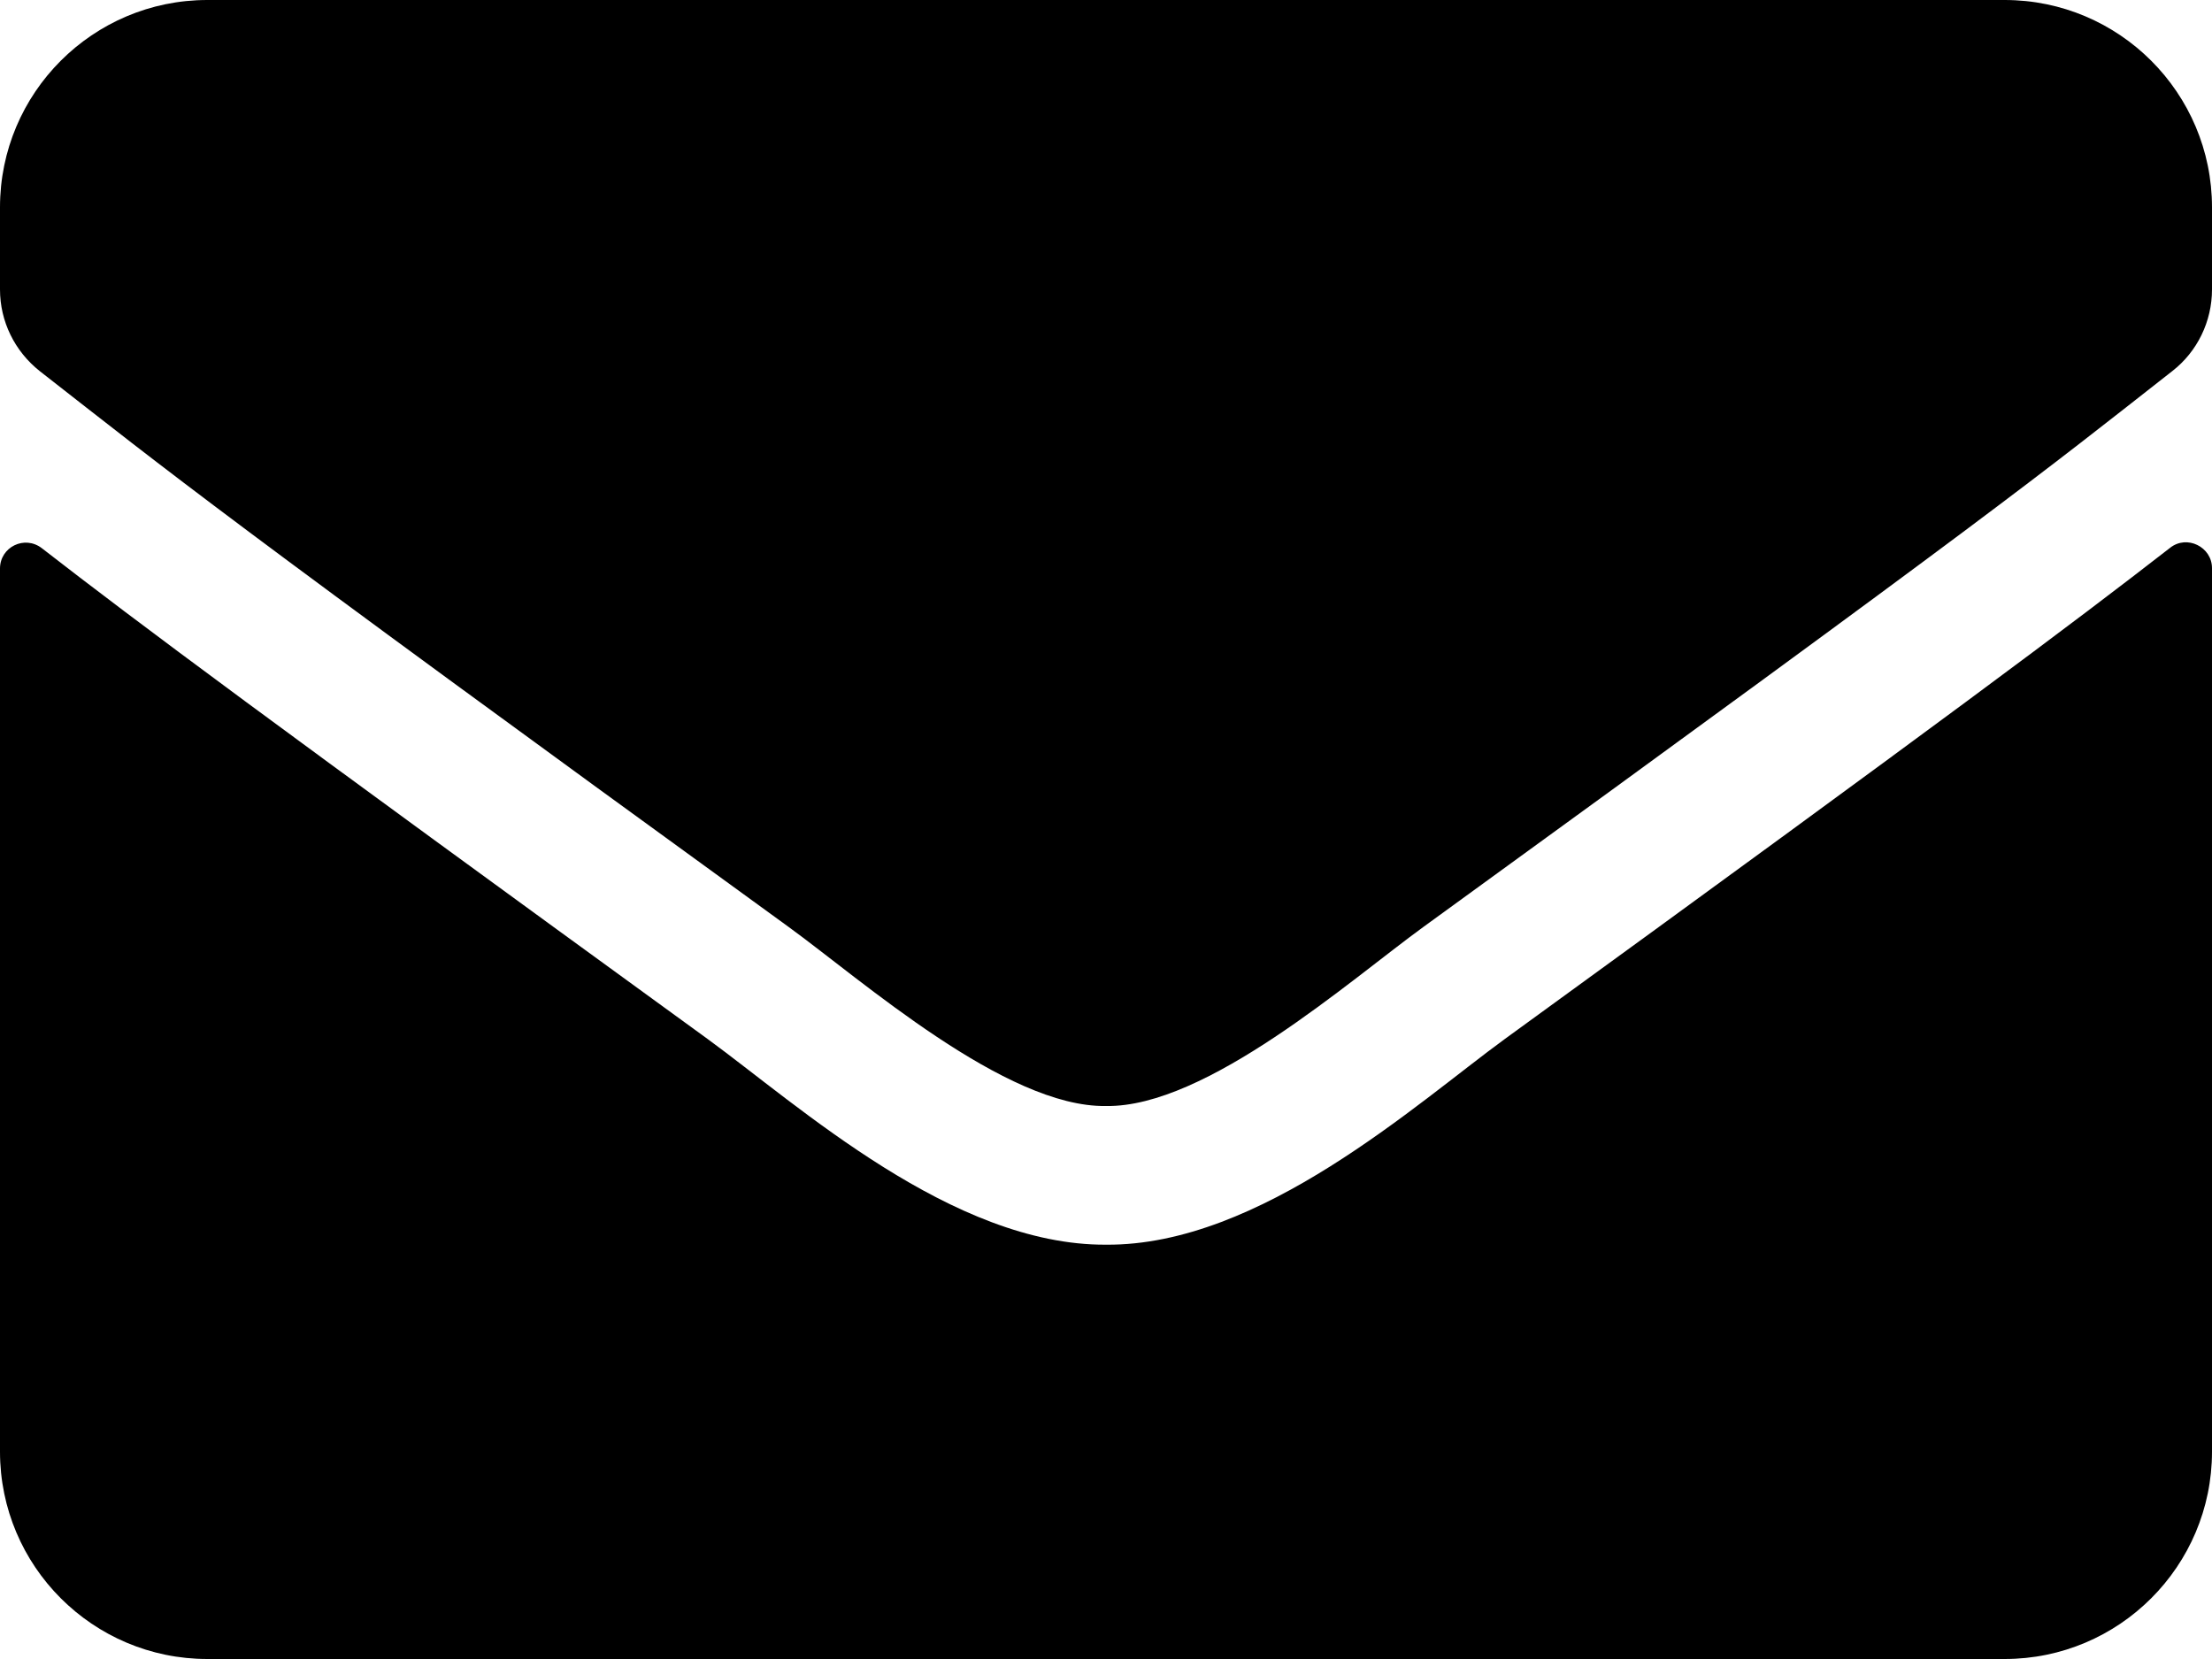
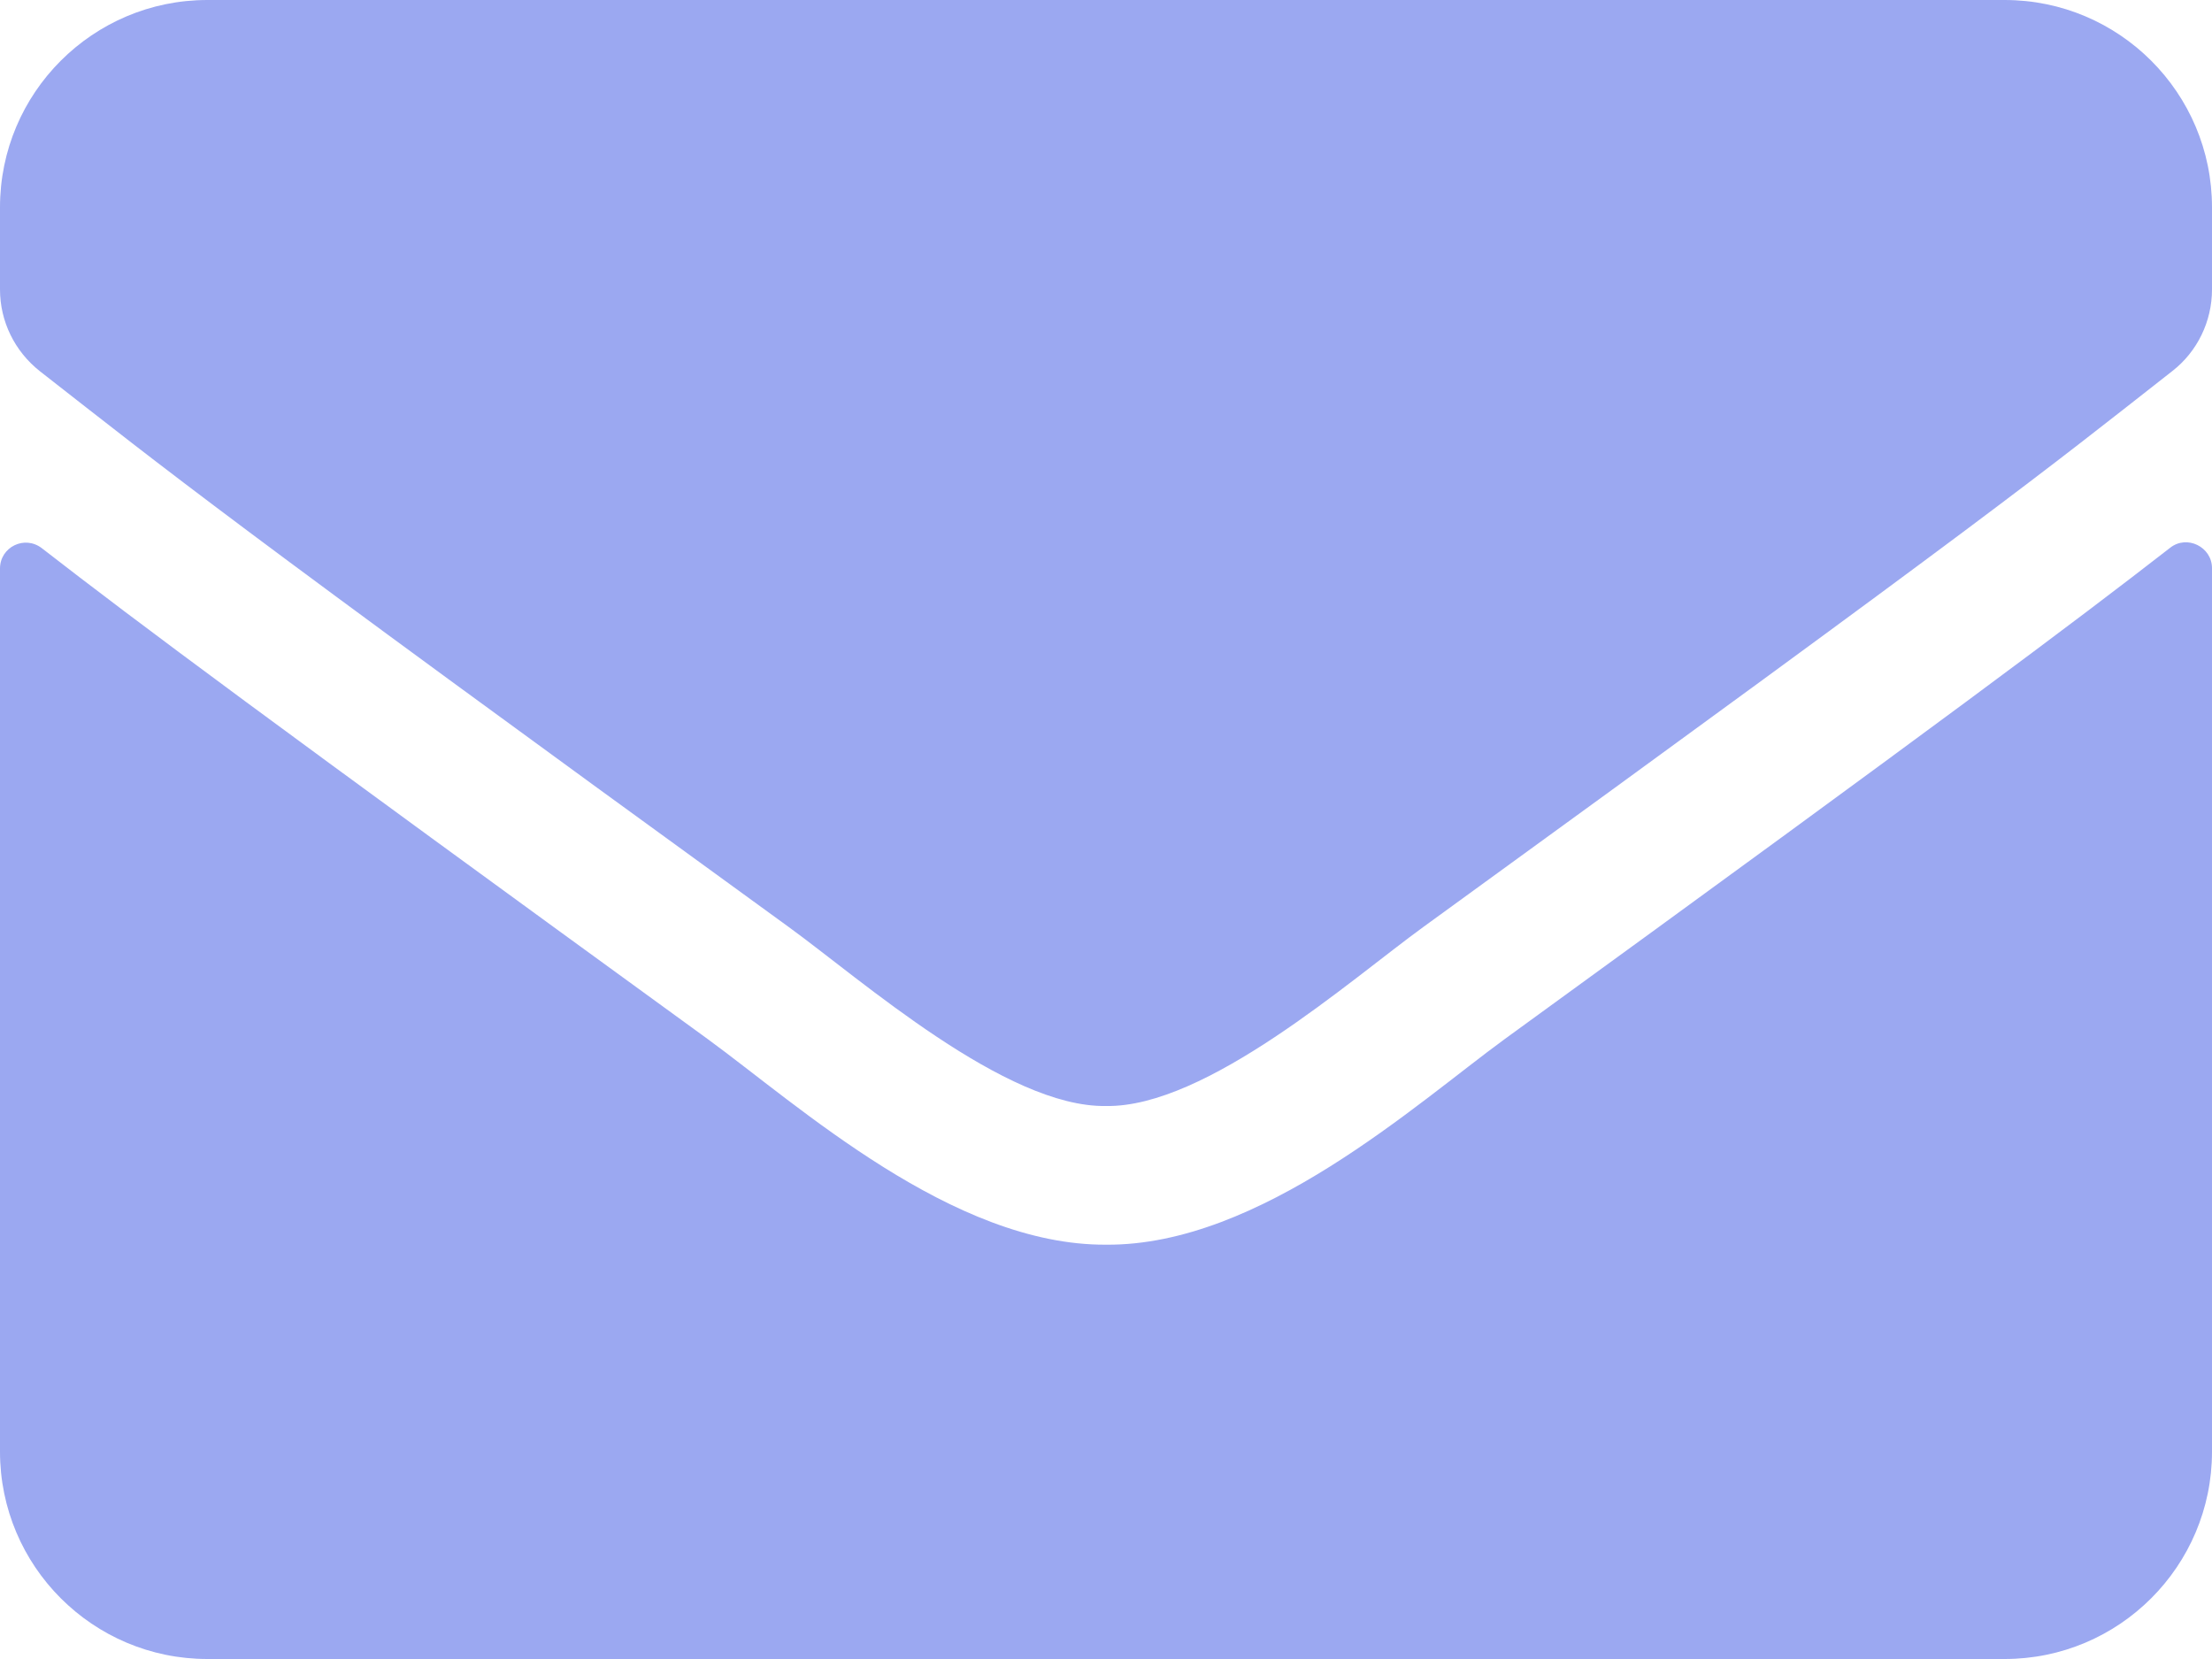
<svg xmlns="http://www.w3.org/2000/svg" version="1.1" id="svg__email-icon" x="0px" y="0px" viewBox="0 0 512 384" style="enable-background:new 0 0 512 384;" xml:space="preserve">
-   <path d="M502.3,126.8c3.9-3.1,9.7-0.2,9.7,4.7V336c0,26.5-21.5,48-48,48H48c-26.5,0-48-21.5-48-48V131.6c0-5,5.7-7.8,9.7-4.7  c22.4,17.4,52.1,39.5,154.1,113.6c21.1,15.4,56.7,47.8,92.2,47.6c35.7,0.3,72-32.8,92.3-47.6C450.3,166.4,479.9,144.2,502.3,126.8z   M256,256c23.2,0.4,56.6-29.2,73.4-41.4c132.7-96.3,142.8-104.7,173.4-128.7c5.8-4.5,9.2-11.5,9.2-18.9V48c0-26.5-21.5-48-48-48H48  C21.5,0,0,21.5,0,48v19c0,7.4,3.4,14.3,9.2,18.9c30.6,23.9,40.7,32.4,173.4,128.7C199.4,226.8,232.8,256.4,256,256L256,256z" />
+   <path fill="#9ba8f1" d="M502.3,126.8c3.9-3.1,9.7-0.2,9.7,4.7V336c0,26.5-21.5,48-48,48H48c-26.5,0-48-21.5-48-48V131.6c0-5,5.7-7.8,9.7-4.7  c22.4,17.4,52.1,39.5,154.1,113.6c21.1,15.4,56.7,47.8,92.2,47.6c35.7,0.3,72-32.8,92.3-47.6C450.3,166.4,479.9,144.2,502.3,126.8z   M256,256c23.2,0.4,56.6-29.2,73.4-41.4c132.7-96.3,142.8-104.7,173.4-128.7c5.8-4.5,9.2-11.5,9.2-18.9V48c0-26.5-21.5-48-48-48H48  C21.5,0,0,21.5,0,48v19c0,7.4,3.4,14.3,9.2,18.9c30.6,23.9,40.7,32.4,173.4,128.7C199.4,226.8,232.8,256.4,256,256L256,256z" />
</svg>
